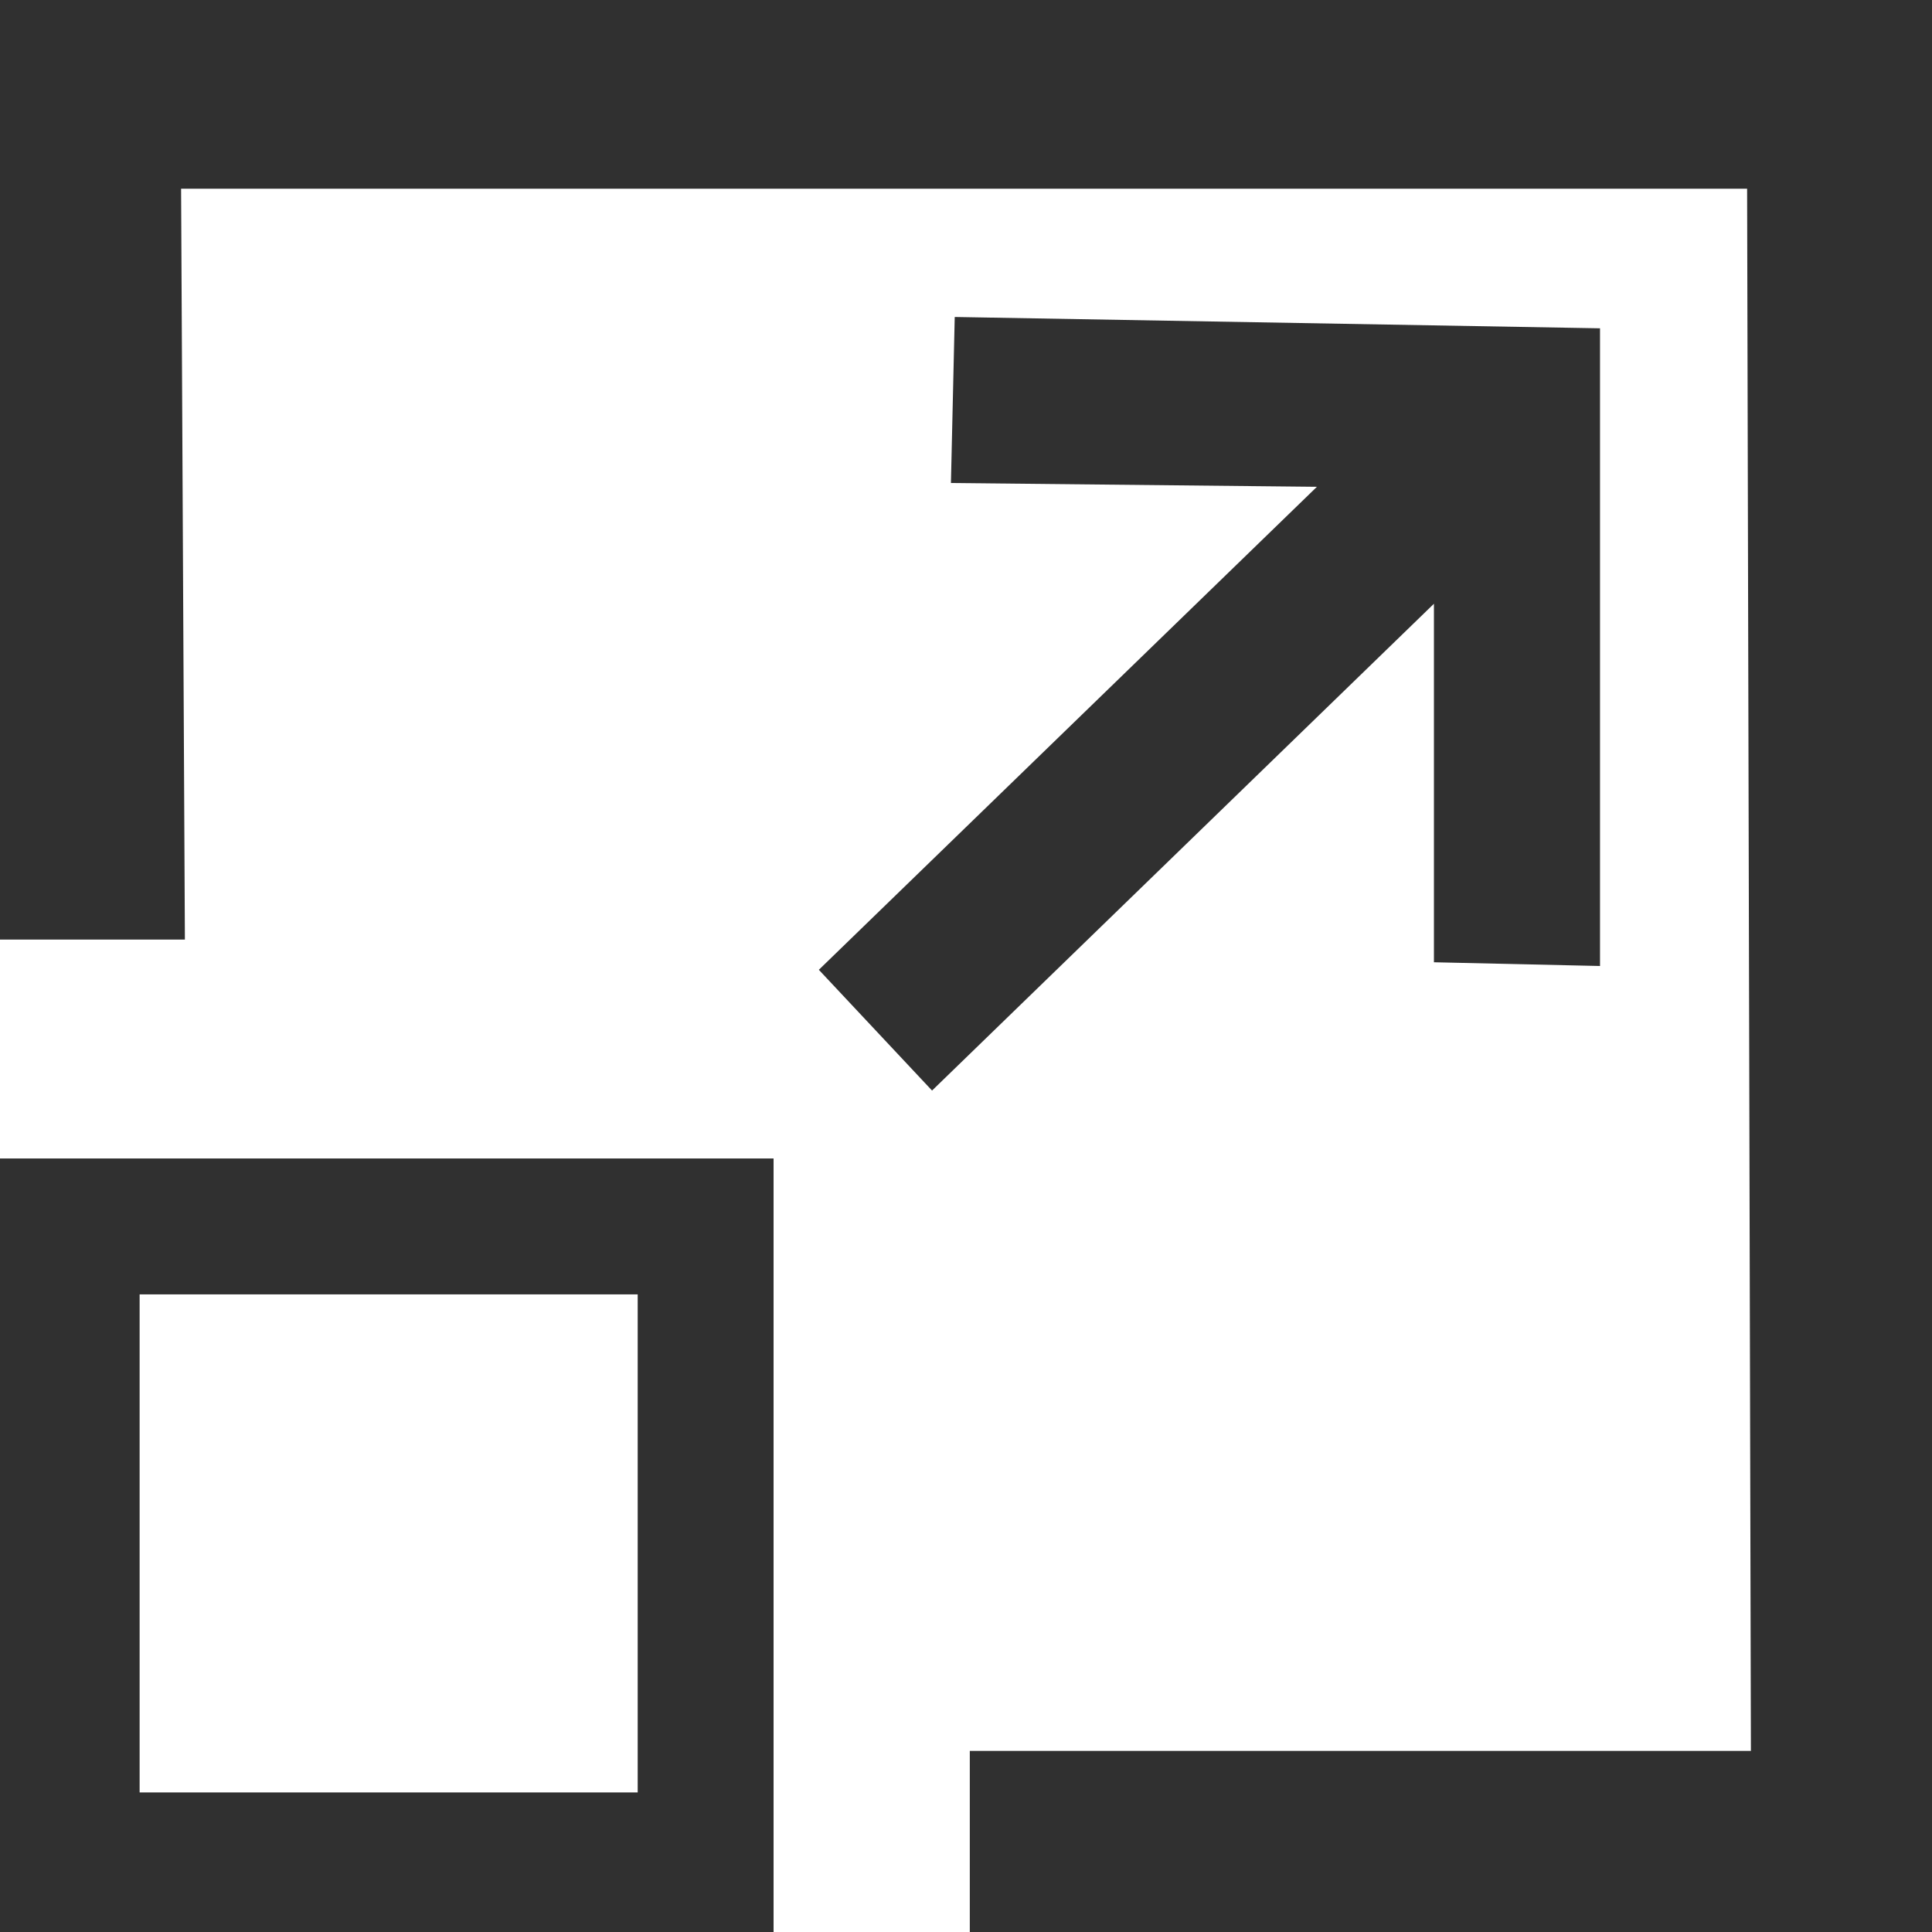
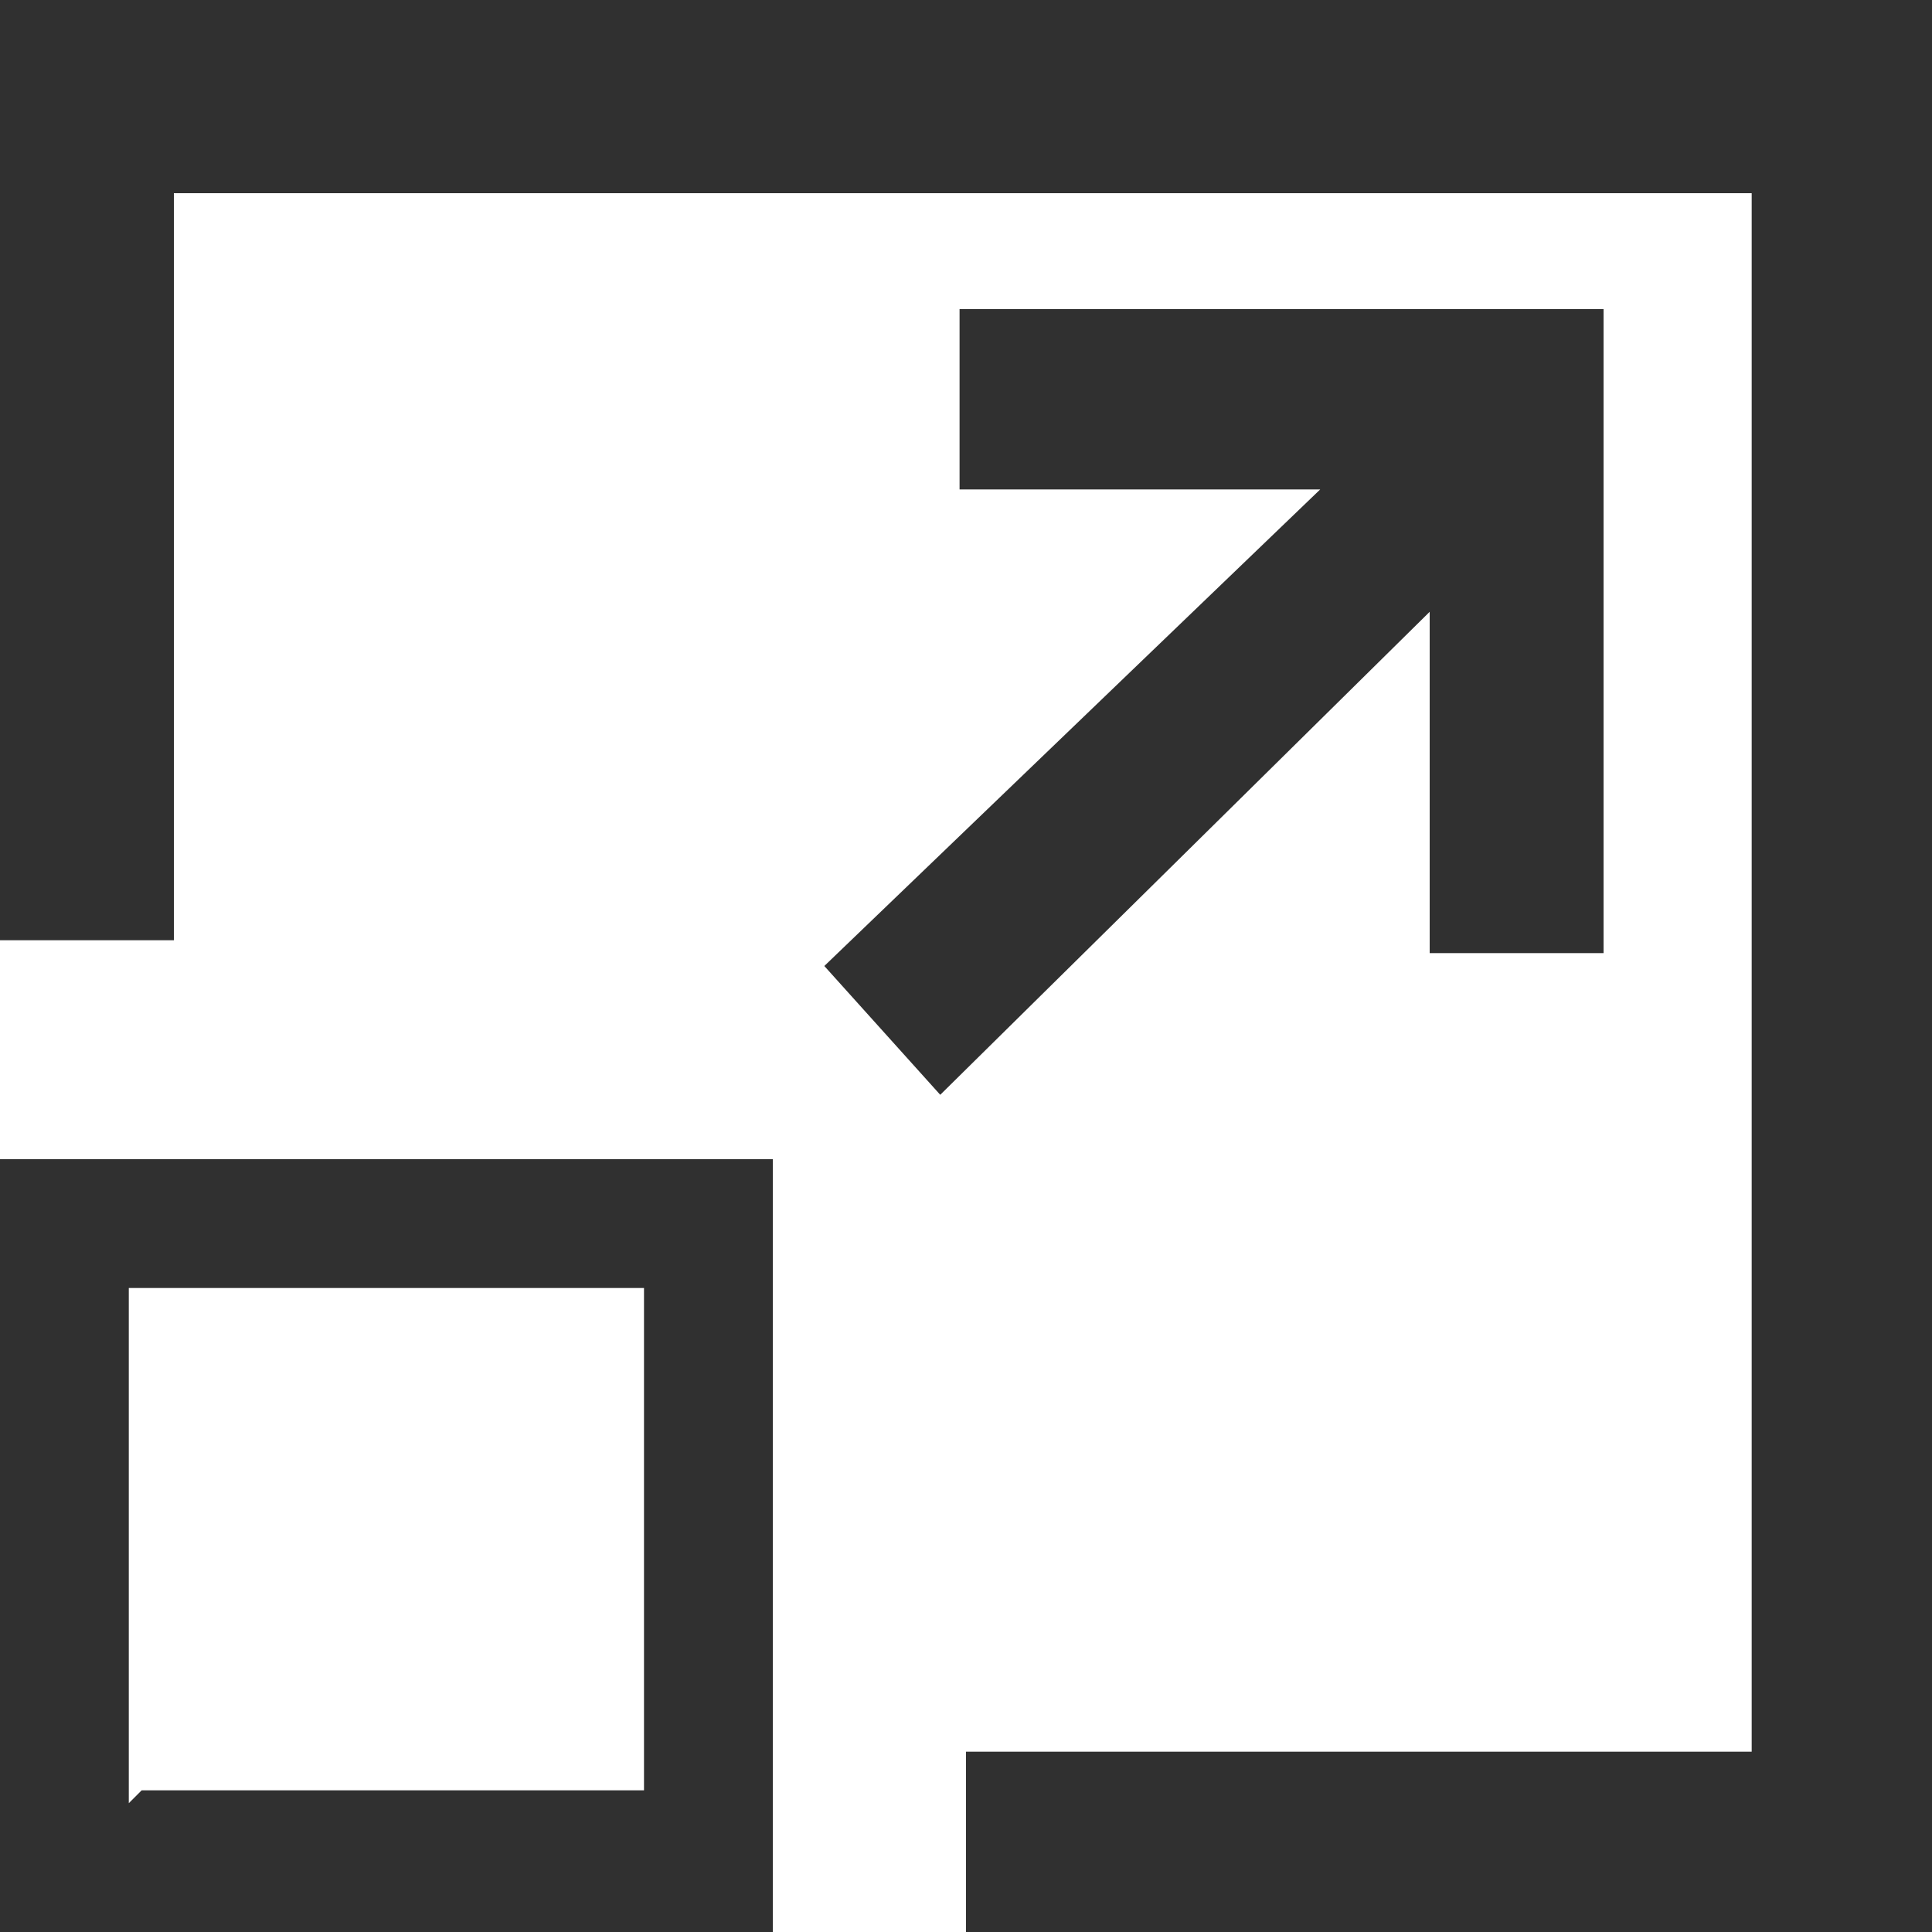
- <svg xmlns="http://www.w3.org/2000/svg" version="1.1" id="Layer_1" x="0px" y="0px" width="30px" height="30px" viewBox="0 0 30 30" enable-background="new 0 0 30 30" xml:space="preserve">
-   <g>
-     <path fill="#303030" d="M30,0v30c-2.5,0-7.481,0-14.941,0v-2.812c6.094,0,10.137,0,12.129,0L27.129,2.93H2.812L2.871,14.59H0V0H30z    M0,17.989h12.012V30H0V17.989z M2.168,27.833h7.734v-7.734H2.168V27.833z M22.266,14.942V9.375l-7.793,7.559l-1.758-1.875   l7.734-7.5L14.766,7.5l0.059-2.578l10.02,0.176V15L22.266,14.942z" />
-   </g>
-   <g>
-     <path fill="#303030" d="M87.333,0v30c-2.5,0-7.481,0-14.941,0v-2.812c6.094,0,10.137,0,12.129,0L84.462,2.93H60.146l0.059,11.661   h-2.871V0H87.333z M57.333,17.989h12.012V30H57.333V17.989z M59.501,27.833h7.734v-7.734h-7.734V27.833z M72.626,6.914v5.567   l7.793-7.559l1.758,1.875l-7.734,7.5l5.684,0.059l-0.059,2.578l-10.02-0.176V6.855L72.626,6.914z" />
-   </g>
+ <svg xmlns="http://www.w3.org/2000/svg" width="30" height="30">
+   <path fill="#303030" d="M30 0v30H15v-2.8h12.2V3H2.7v11.6H0V0h30zM0 18h12v12H0V18zm2.2 9.8H10V20H2V28zm20-13V9.5L14.6 17l-1.8-2 7.7-7.4h-5.6V4.8h10v10h-2.5zM87.3 0v30h-15v-2.8h12.2V3H60l.2 11.6h-3V0h30zm-30 18h12v12h-12V18zm2.2 9.8h7.7V20h-7.7V28zm13-21v5.7l8-7.6L82 6.7l-7.8 7.5H80V17l-10-.2v-10h2.6z" />
</svg>
